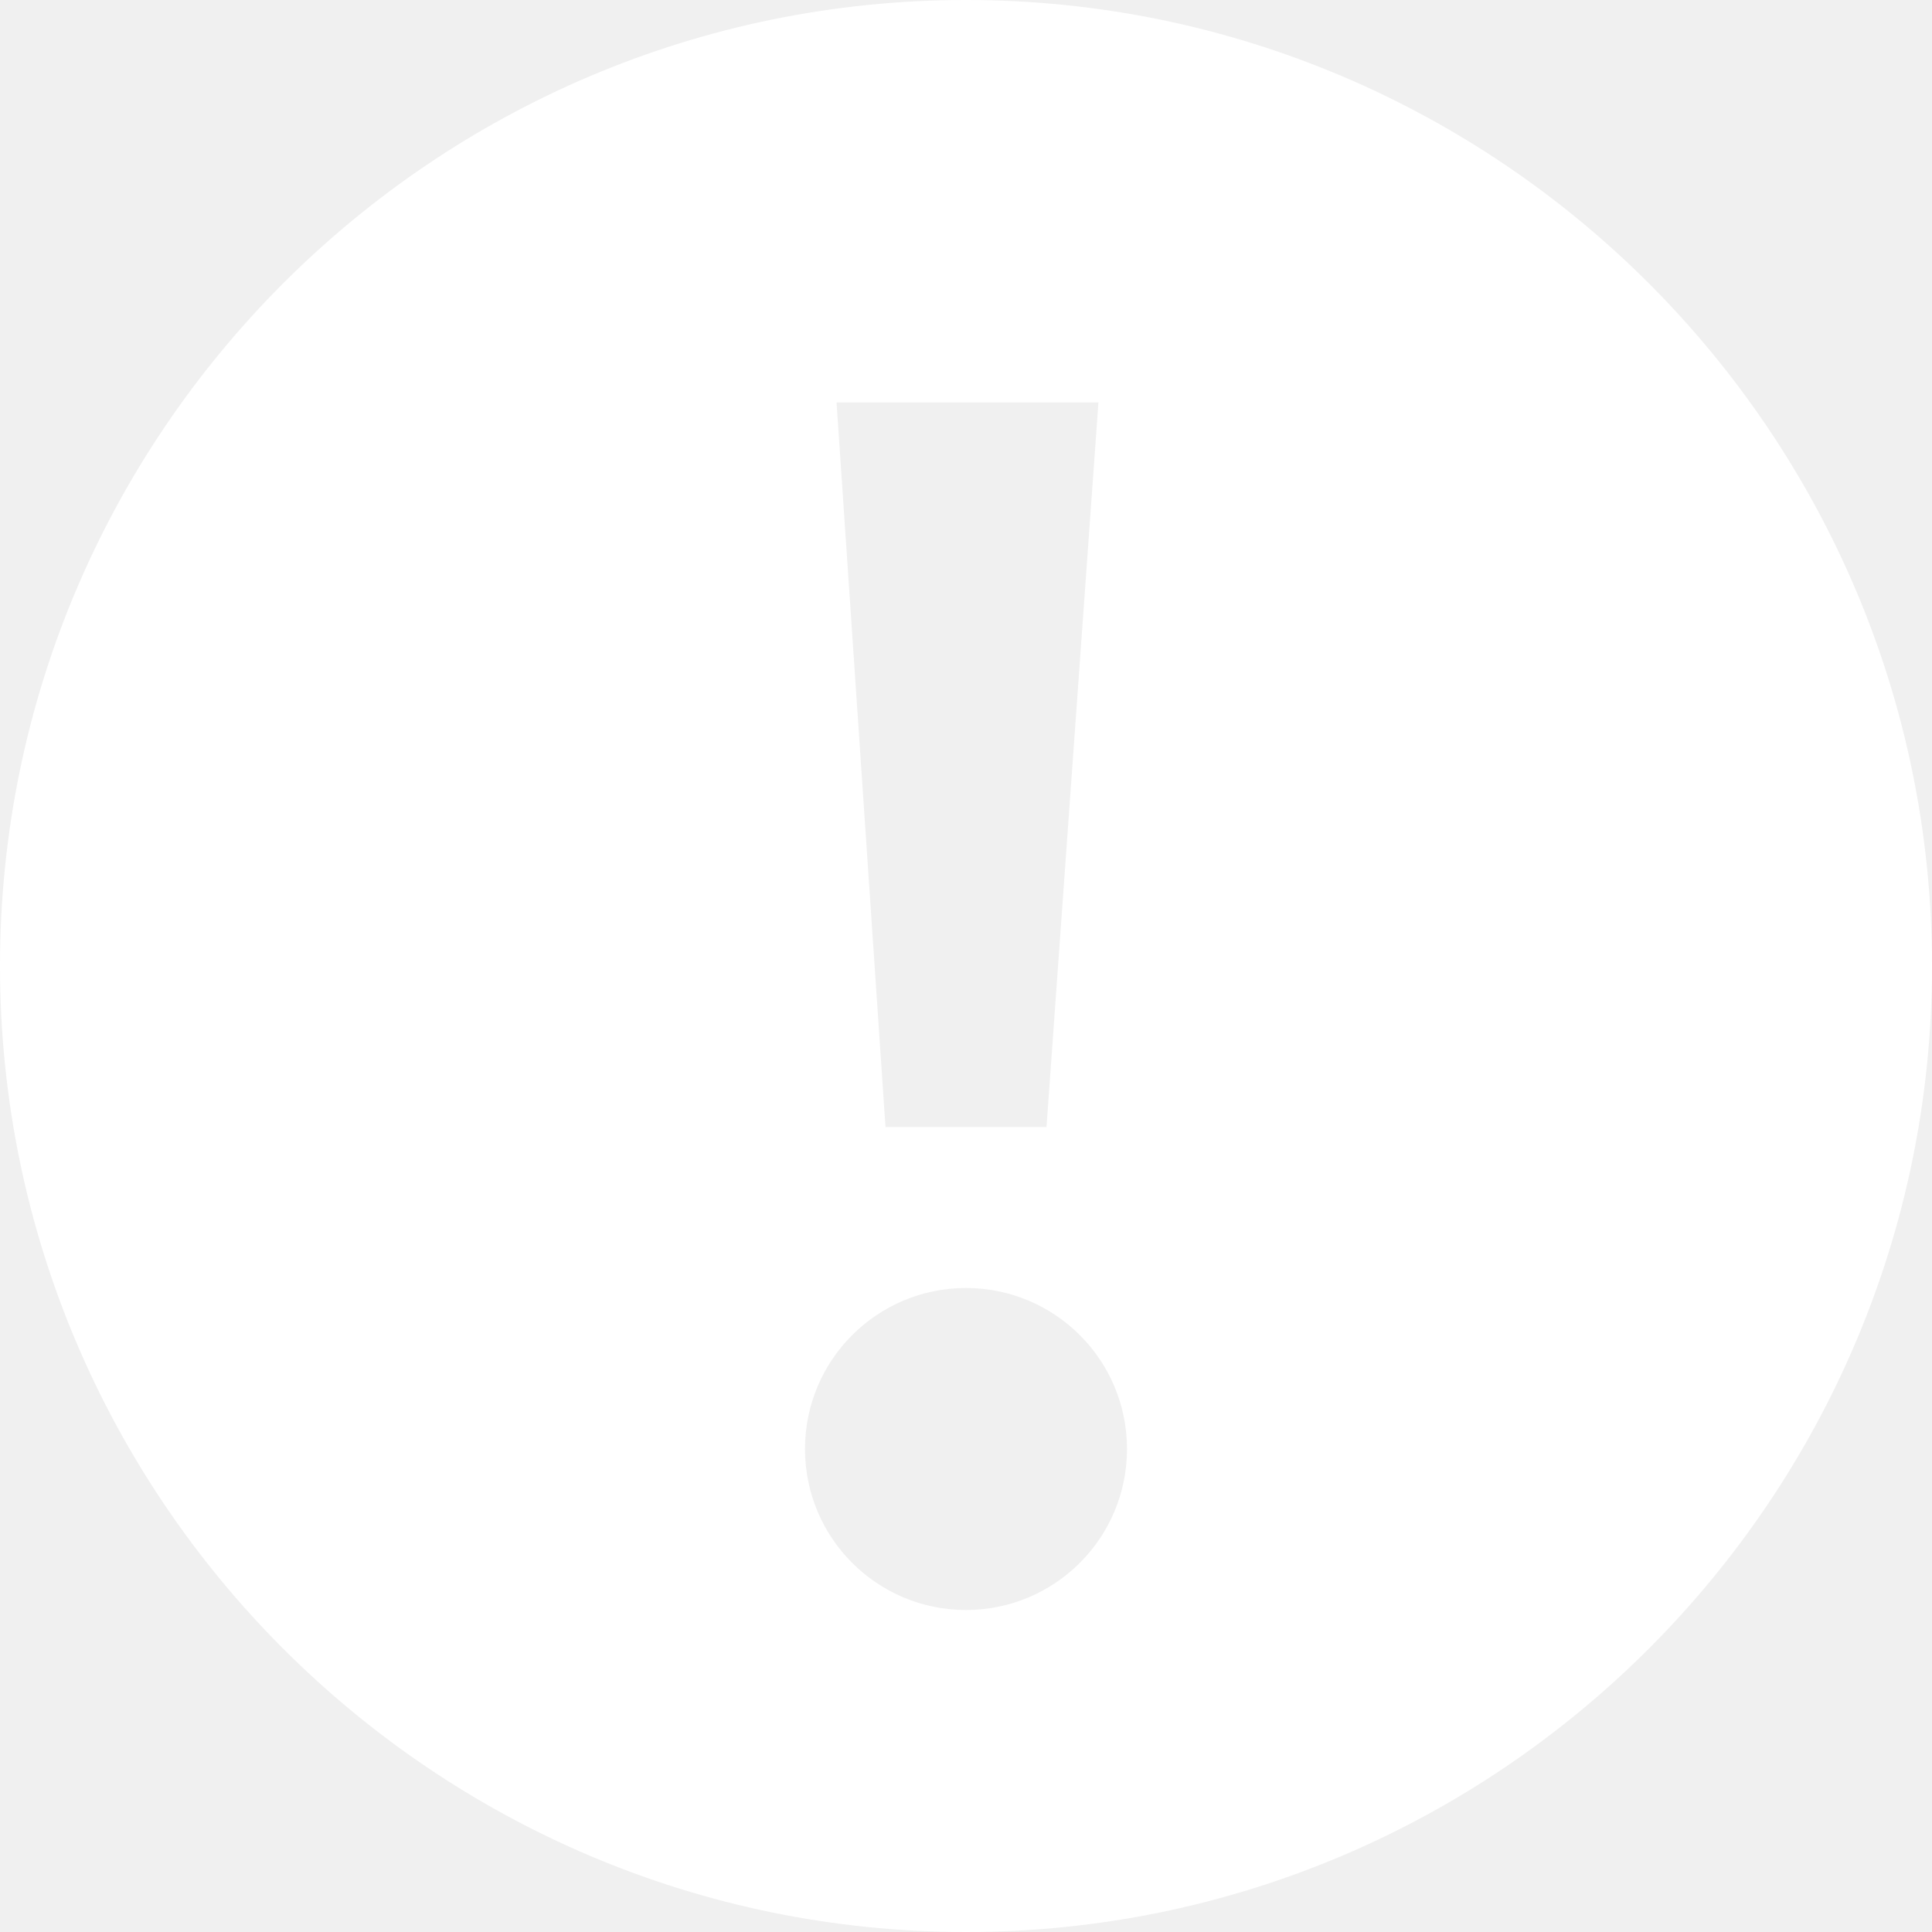
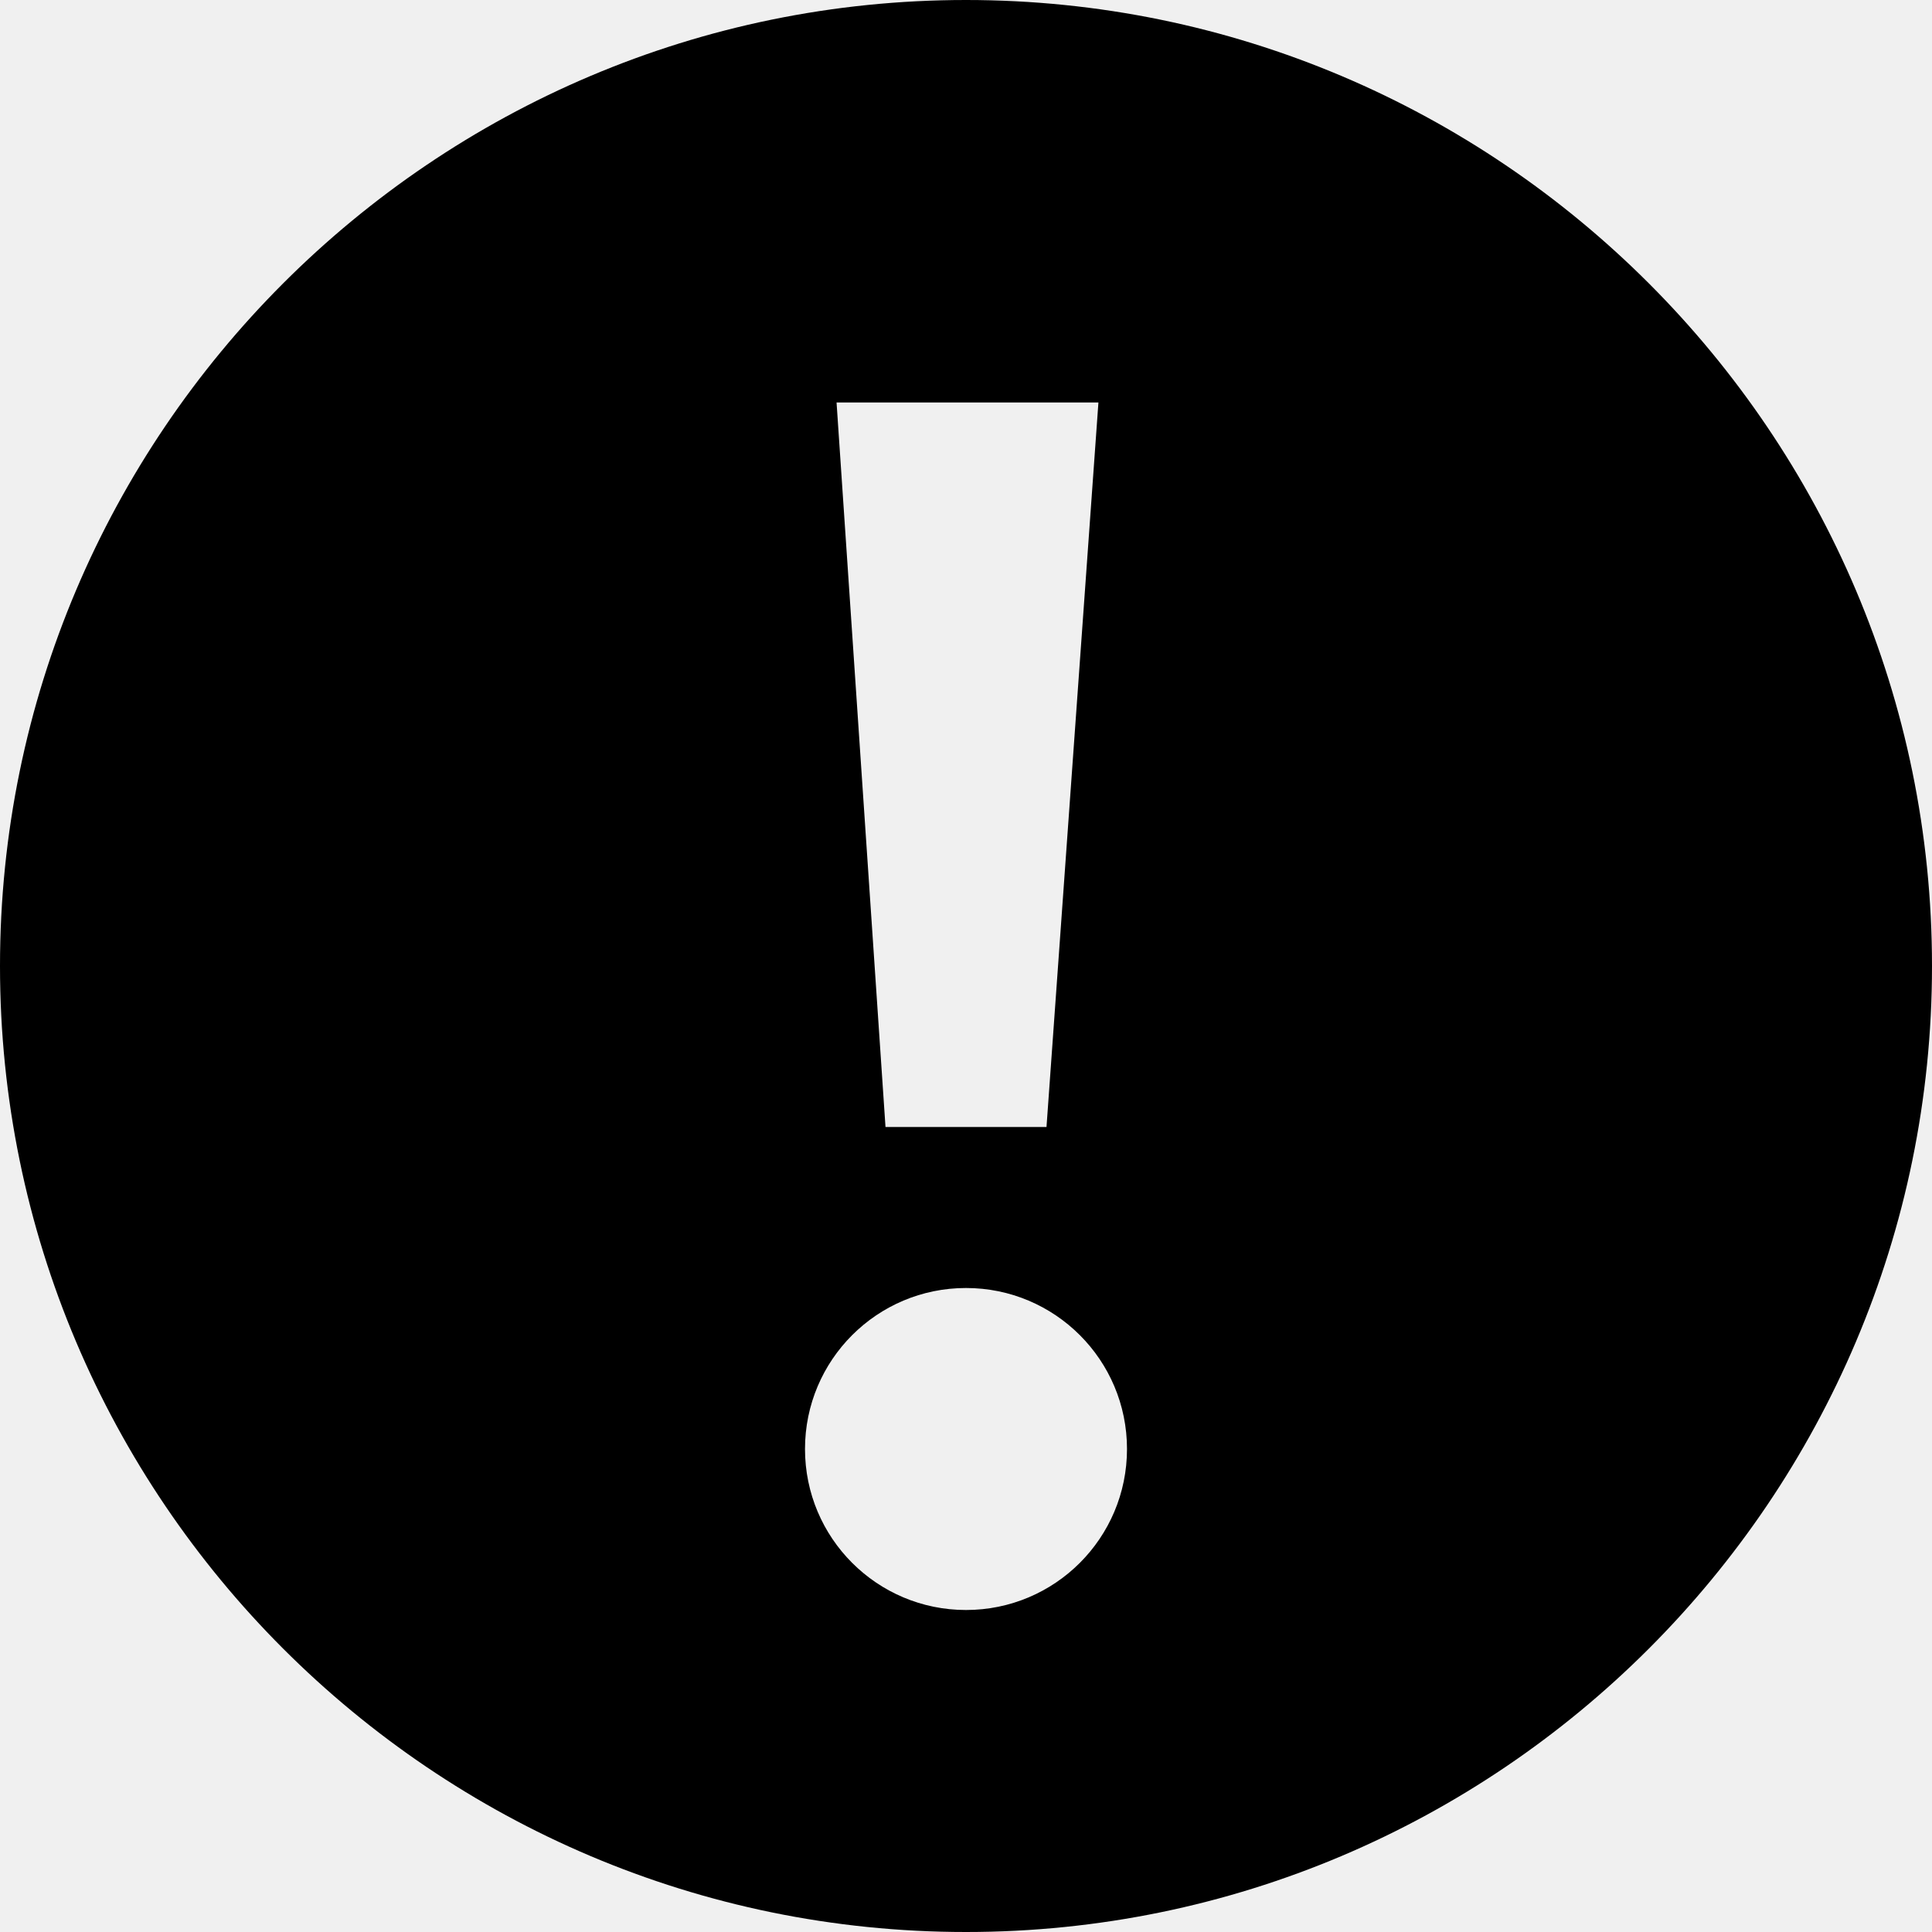
<svg xmlns="http://www.w3.org/2000/svg" xmlns:xlink="http://www.w3.org/1999/xlink" width="24" height="24" viewBox="0 0 24 24" version="1.1">
  <g id="Canvas" transform="translate(1845 -2441)">
    <g id="alert-circle-exc">
      <g id="Group">
        <g id="Vector">
-           <use xlink:href="#path0_fill" transform="translate(-1845 2441)" fill="#FFFFFF" />
+           <use xlink:href="#path0_fill" transform="translate(-1845 2441)" fill="#000000" />
        </g>
      </g>
    </g>
  </g>
  <defs>
    <path id="path0_fill" d="M 12 0C 5.383 0 0 5.383 0 12C 0 18.617 5.383 24 12 24C 18.617 24 24 18.617 24 12C 24 5.383 18.617 0 12 0ZM 13.645 5L 13 14L 11 14L 10.392 5L 13.645 5ZM 12 20C 10.895 20 10 19.105 10 18C 10 16.895 10.895 16 12 16C 13.105 16 14 16.895 14 18C 14 19.105 13.105 20 12 20Z" />
  </defs>
</svg>
